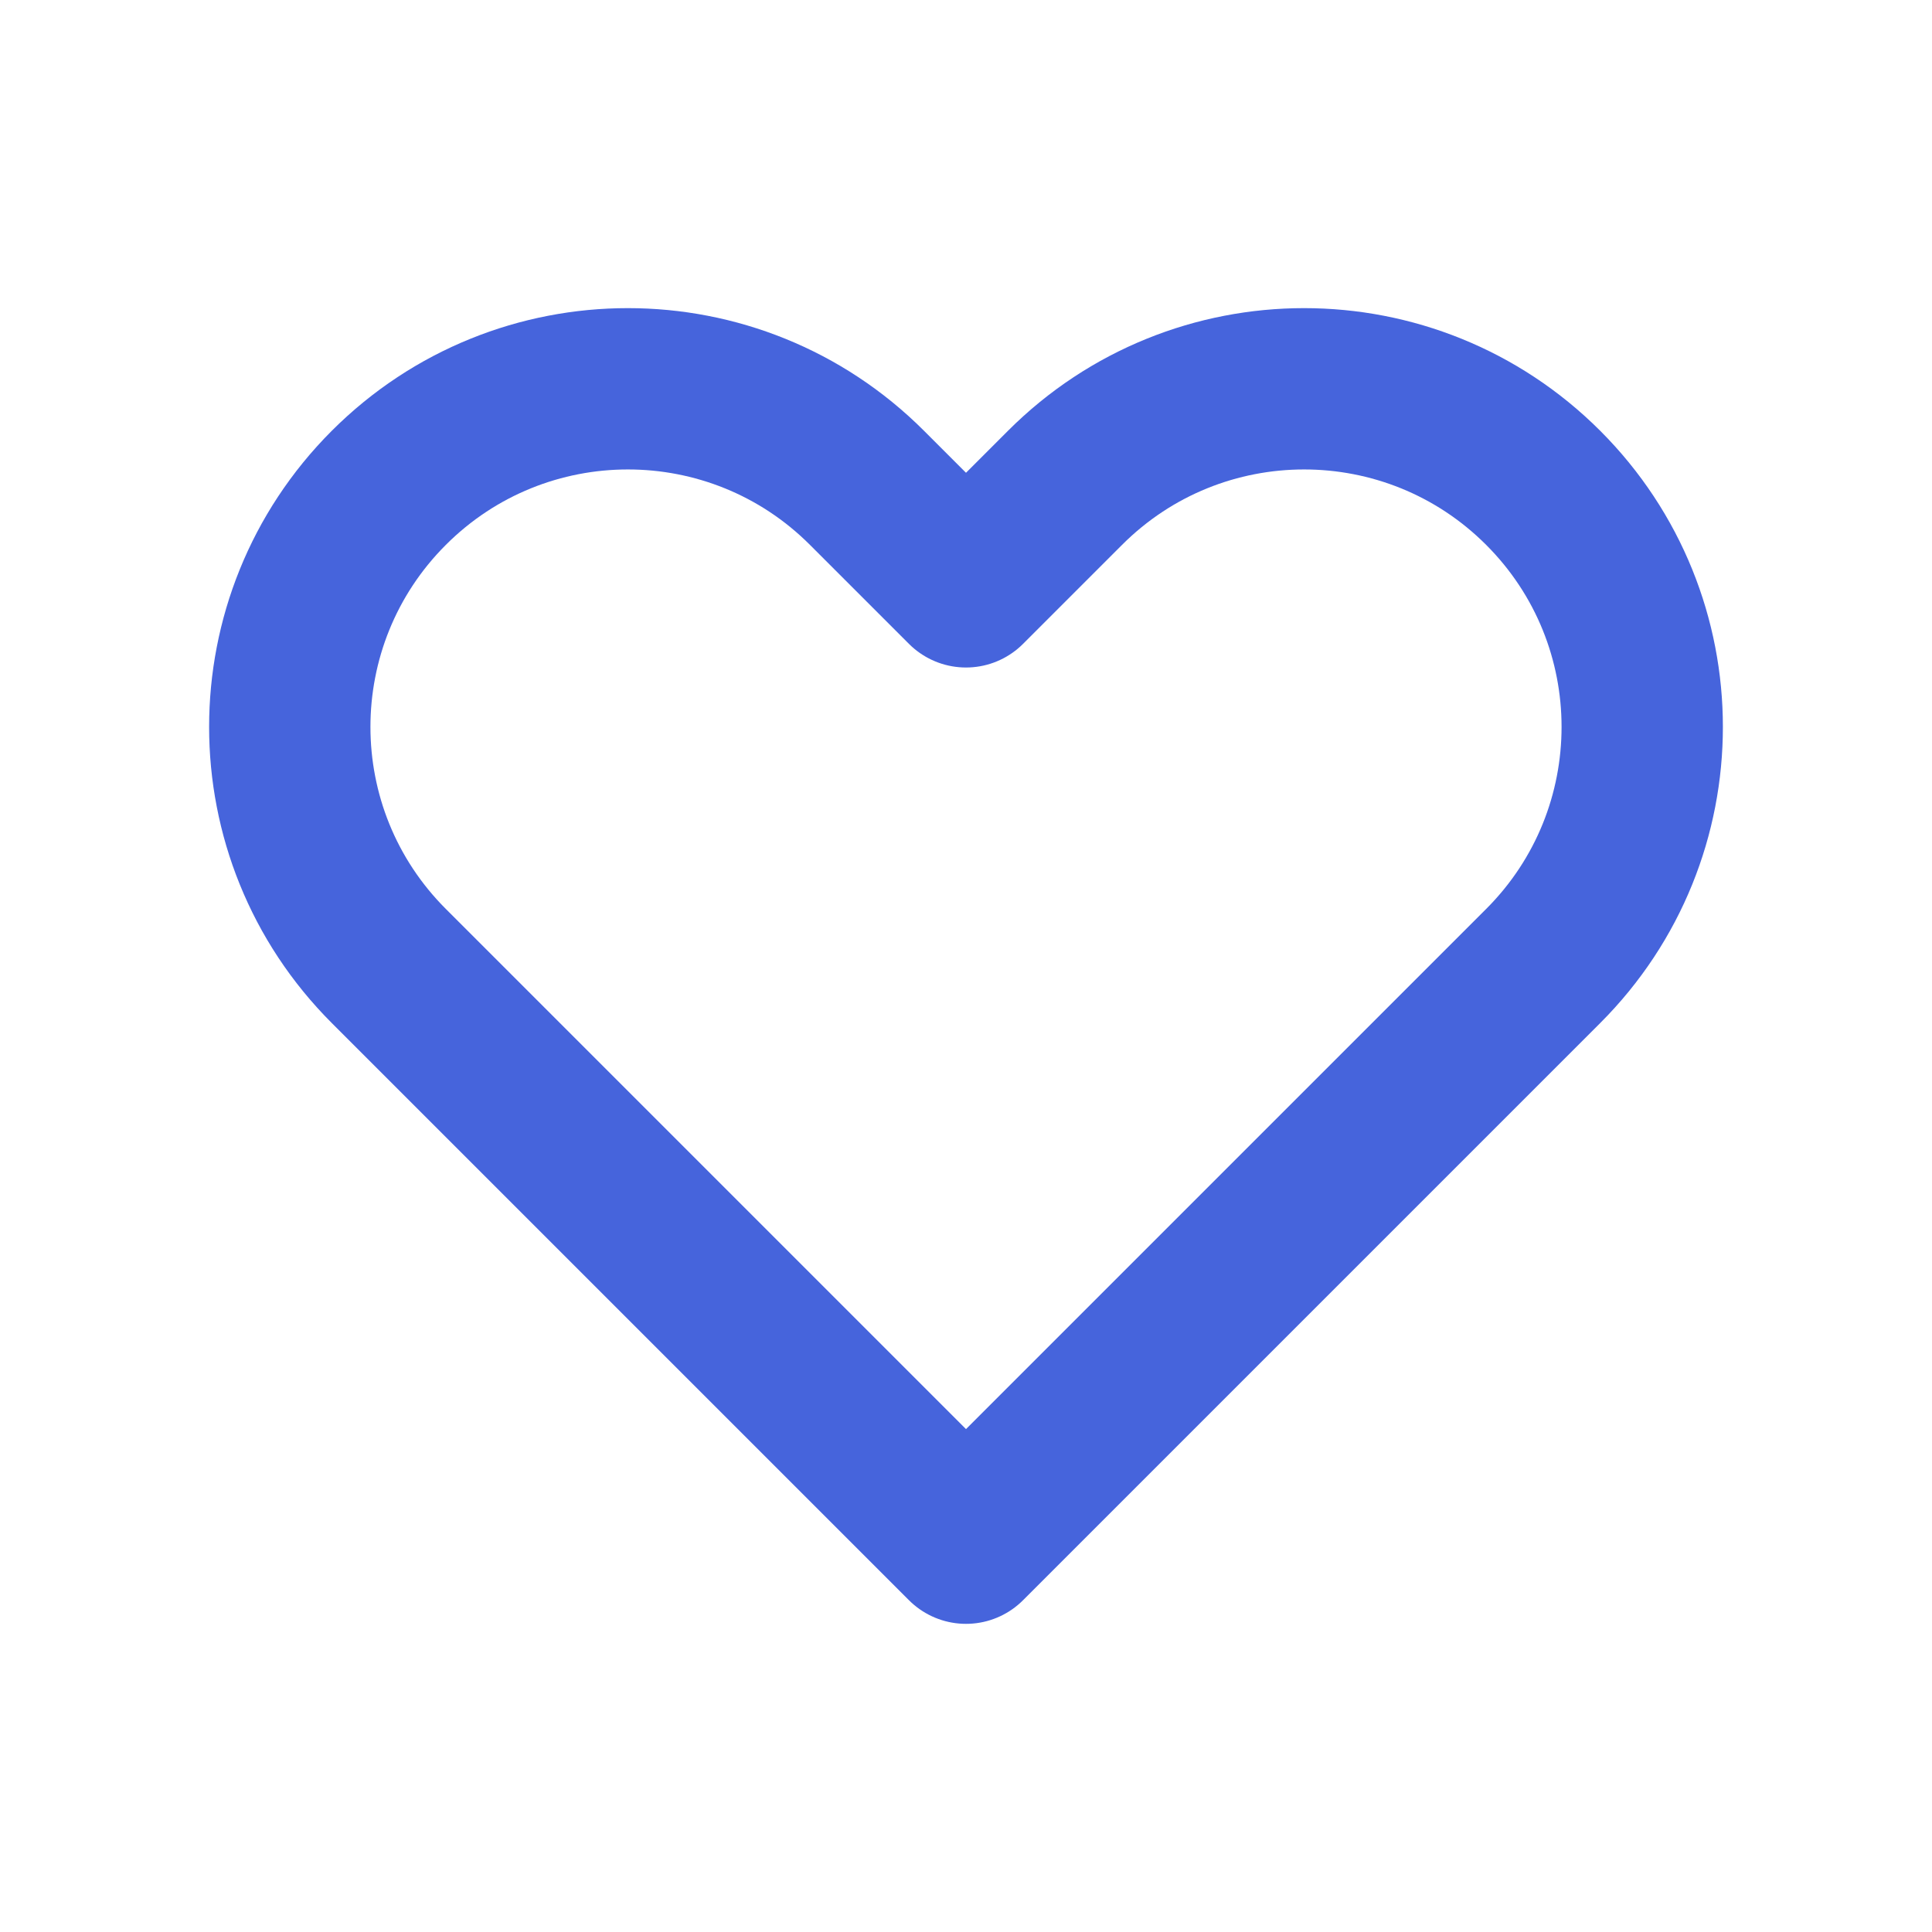
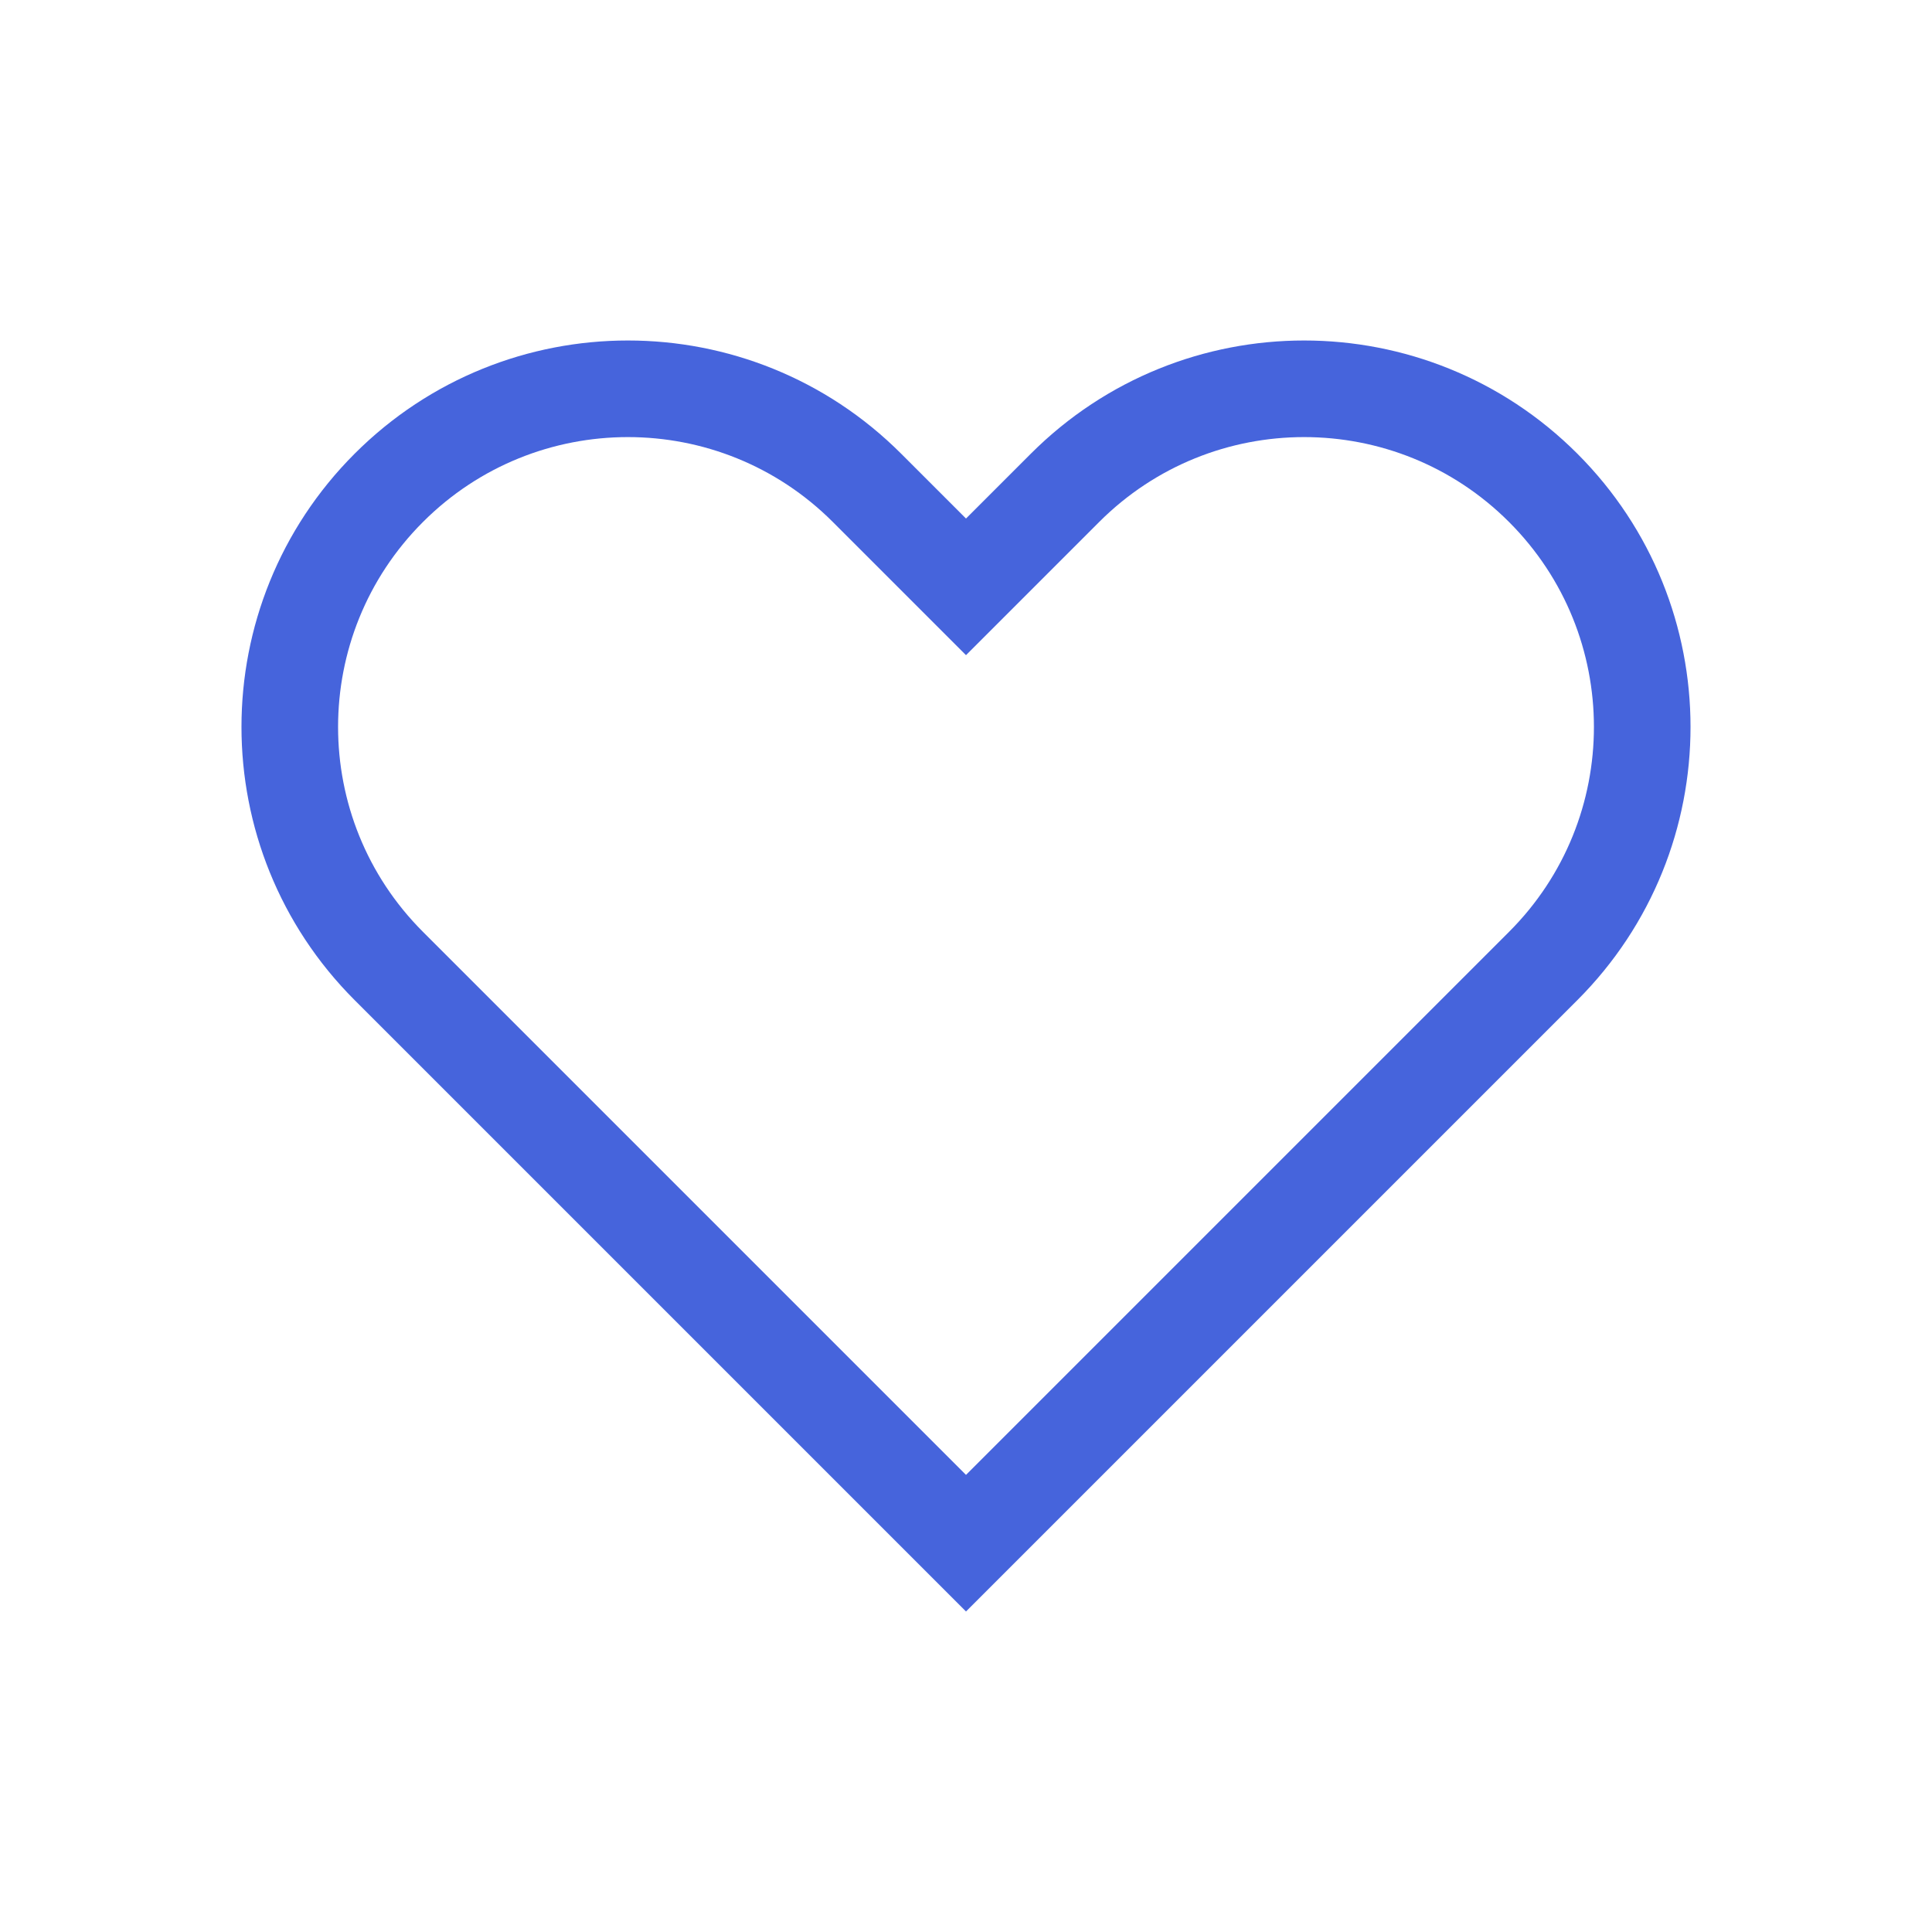
<svg xmlns="http://www.w3.org/2000/svg" width="20" height="20" viewBox="0 0 20 20" fill="none">
-   <path d="M4.025 5.05C2.658 6.417 2.658 8.633 4.025 10L10 15.975L15.975 10C17.342 8.633 17.342 6.417 15.975 5.05C14.608 3.683 12.392 3.683 11.025 5.05L10 6.075L8.975 5.05C7.608 3.683 5.392 3.683 4.025 5.05Z" stroke="#4664DC" stroke-width="1.67" stroke-linecap="round" stroke-linejoin="round" />
+   <path d="M4.025 5.05C2.658 6.417 2.658 8.633 4.025 10L10 15.975L15.975 10C17.342 8.633 17.342 6.417 15.975 5.05C14.608 3.683 12.392 3.683 11.025 5.05L10 6.075L8.975 5.05C7.608 3.683 5.392 3.683 4.025 5.05Z" stroke="#4664DC" strokeWidth="1.67" strokeLinecap="round" strokeLinejoin="round" />
</svg>
